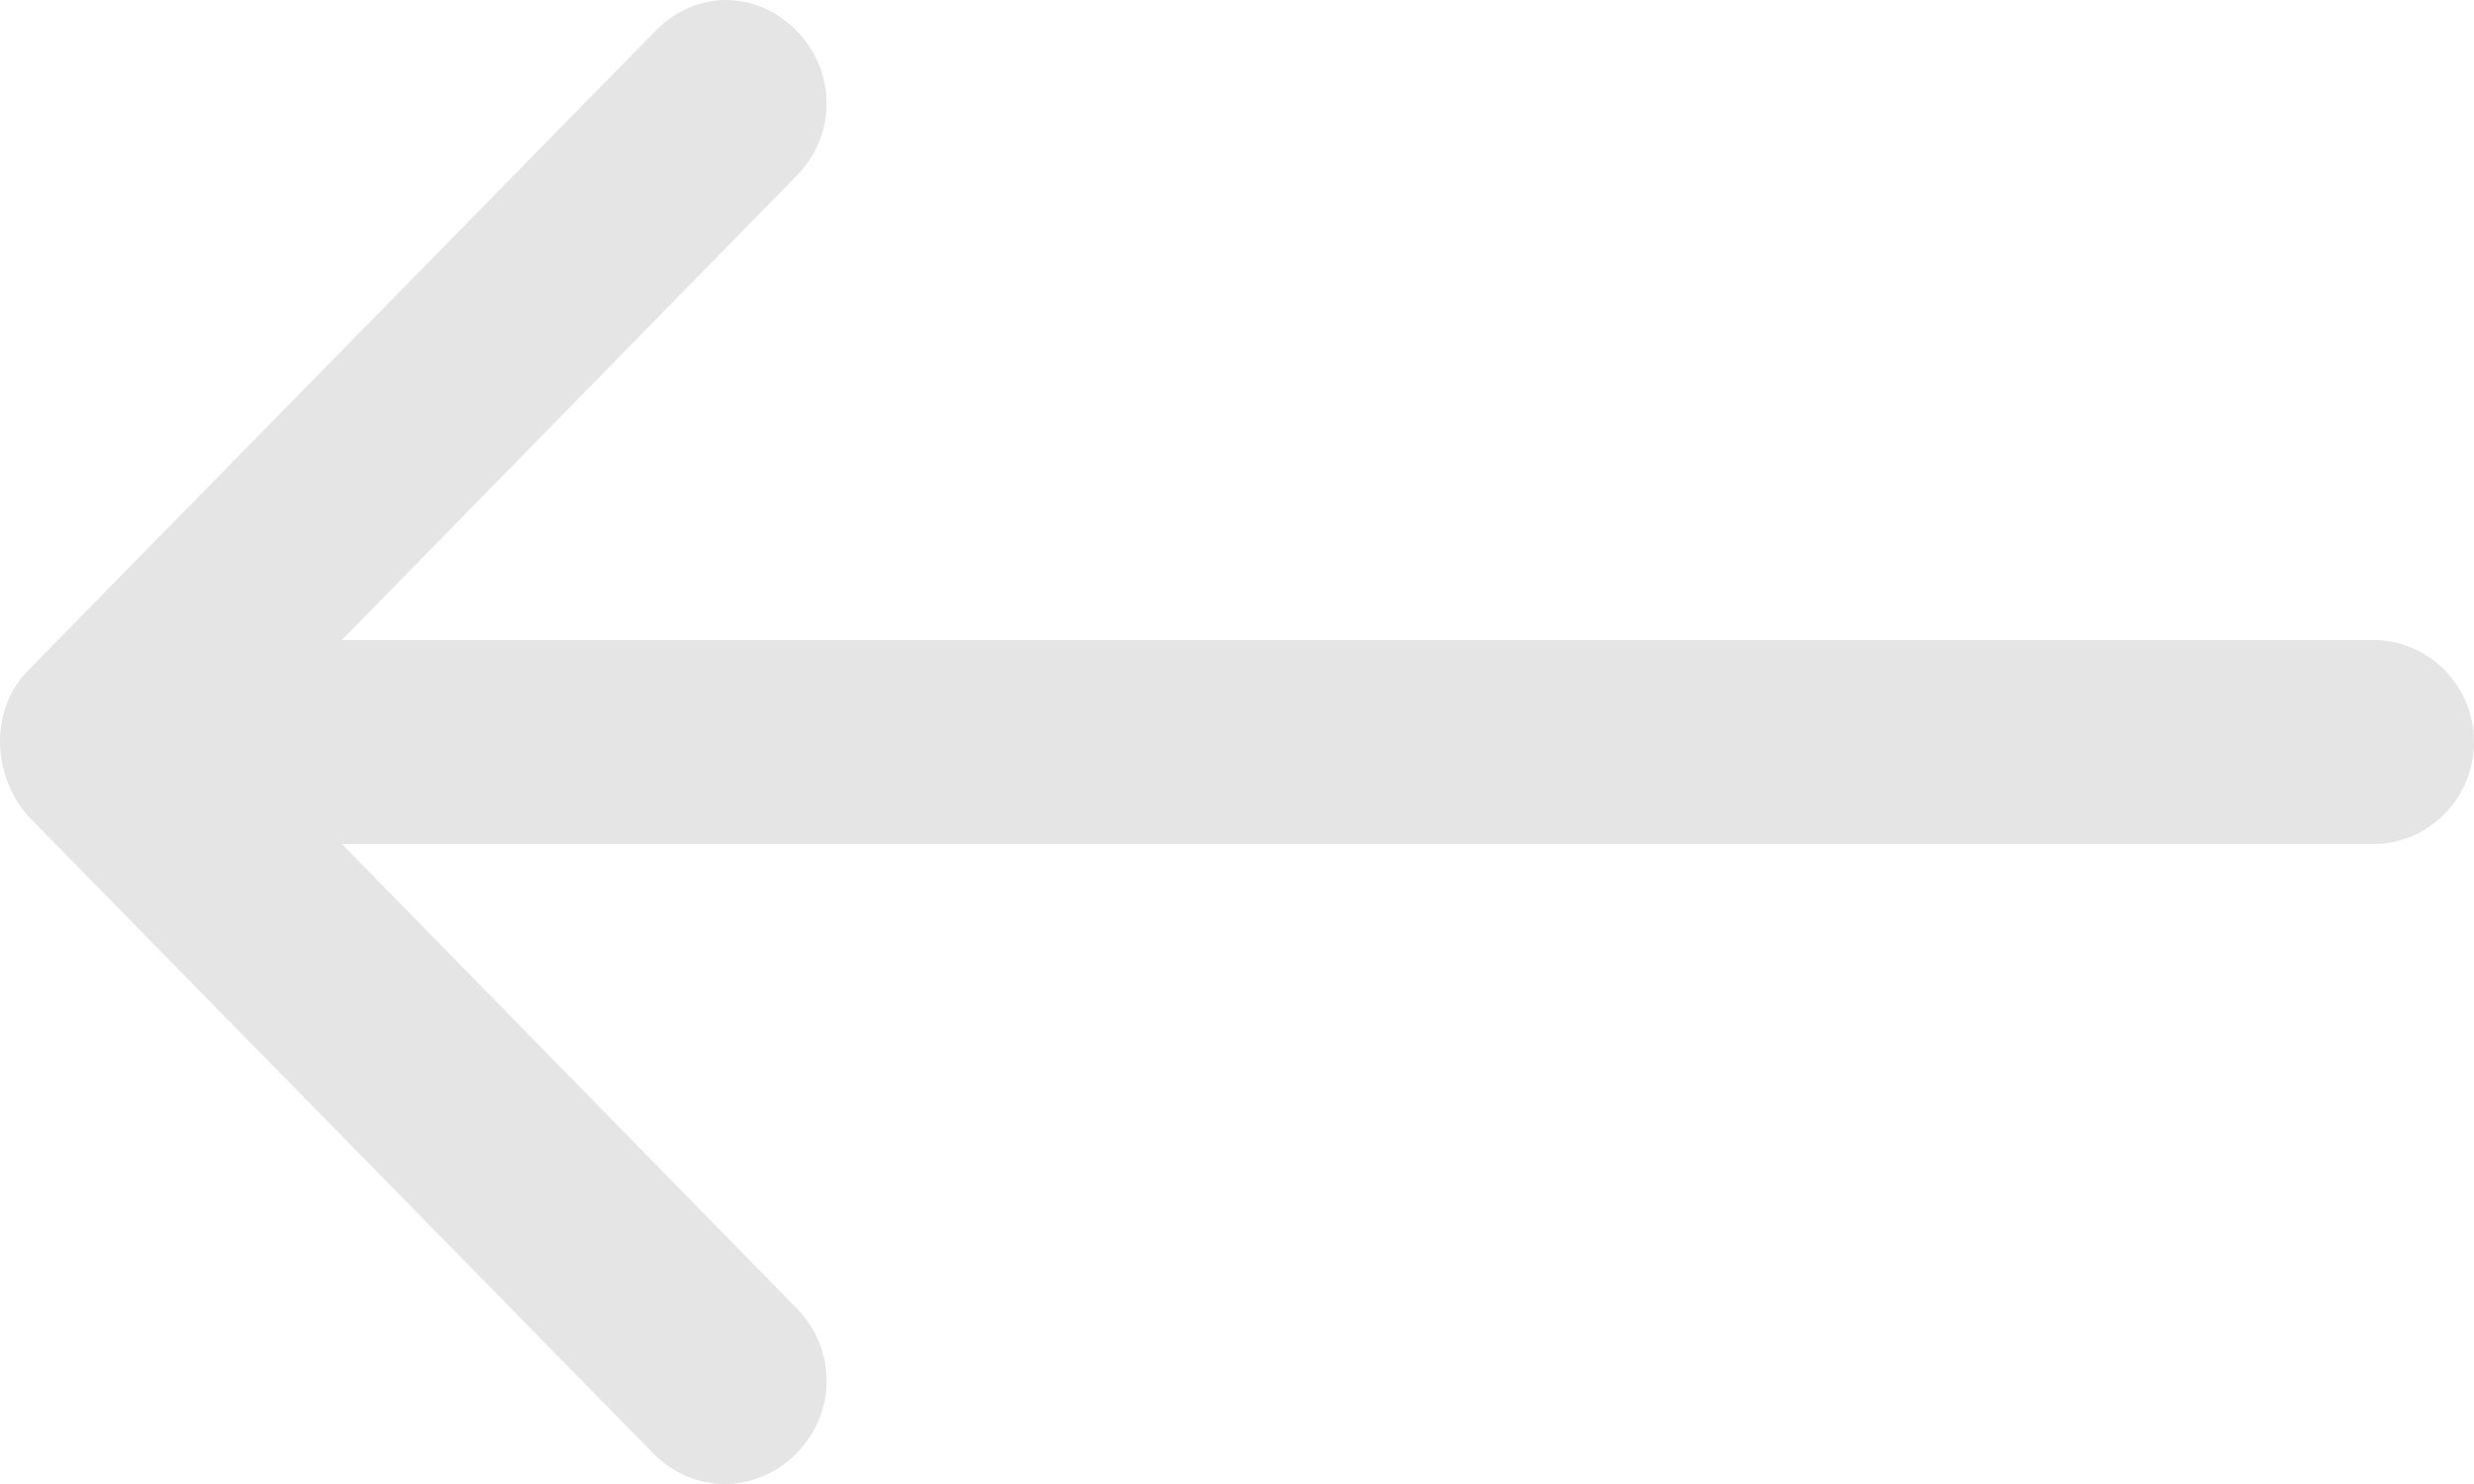
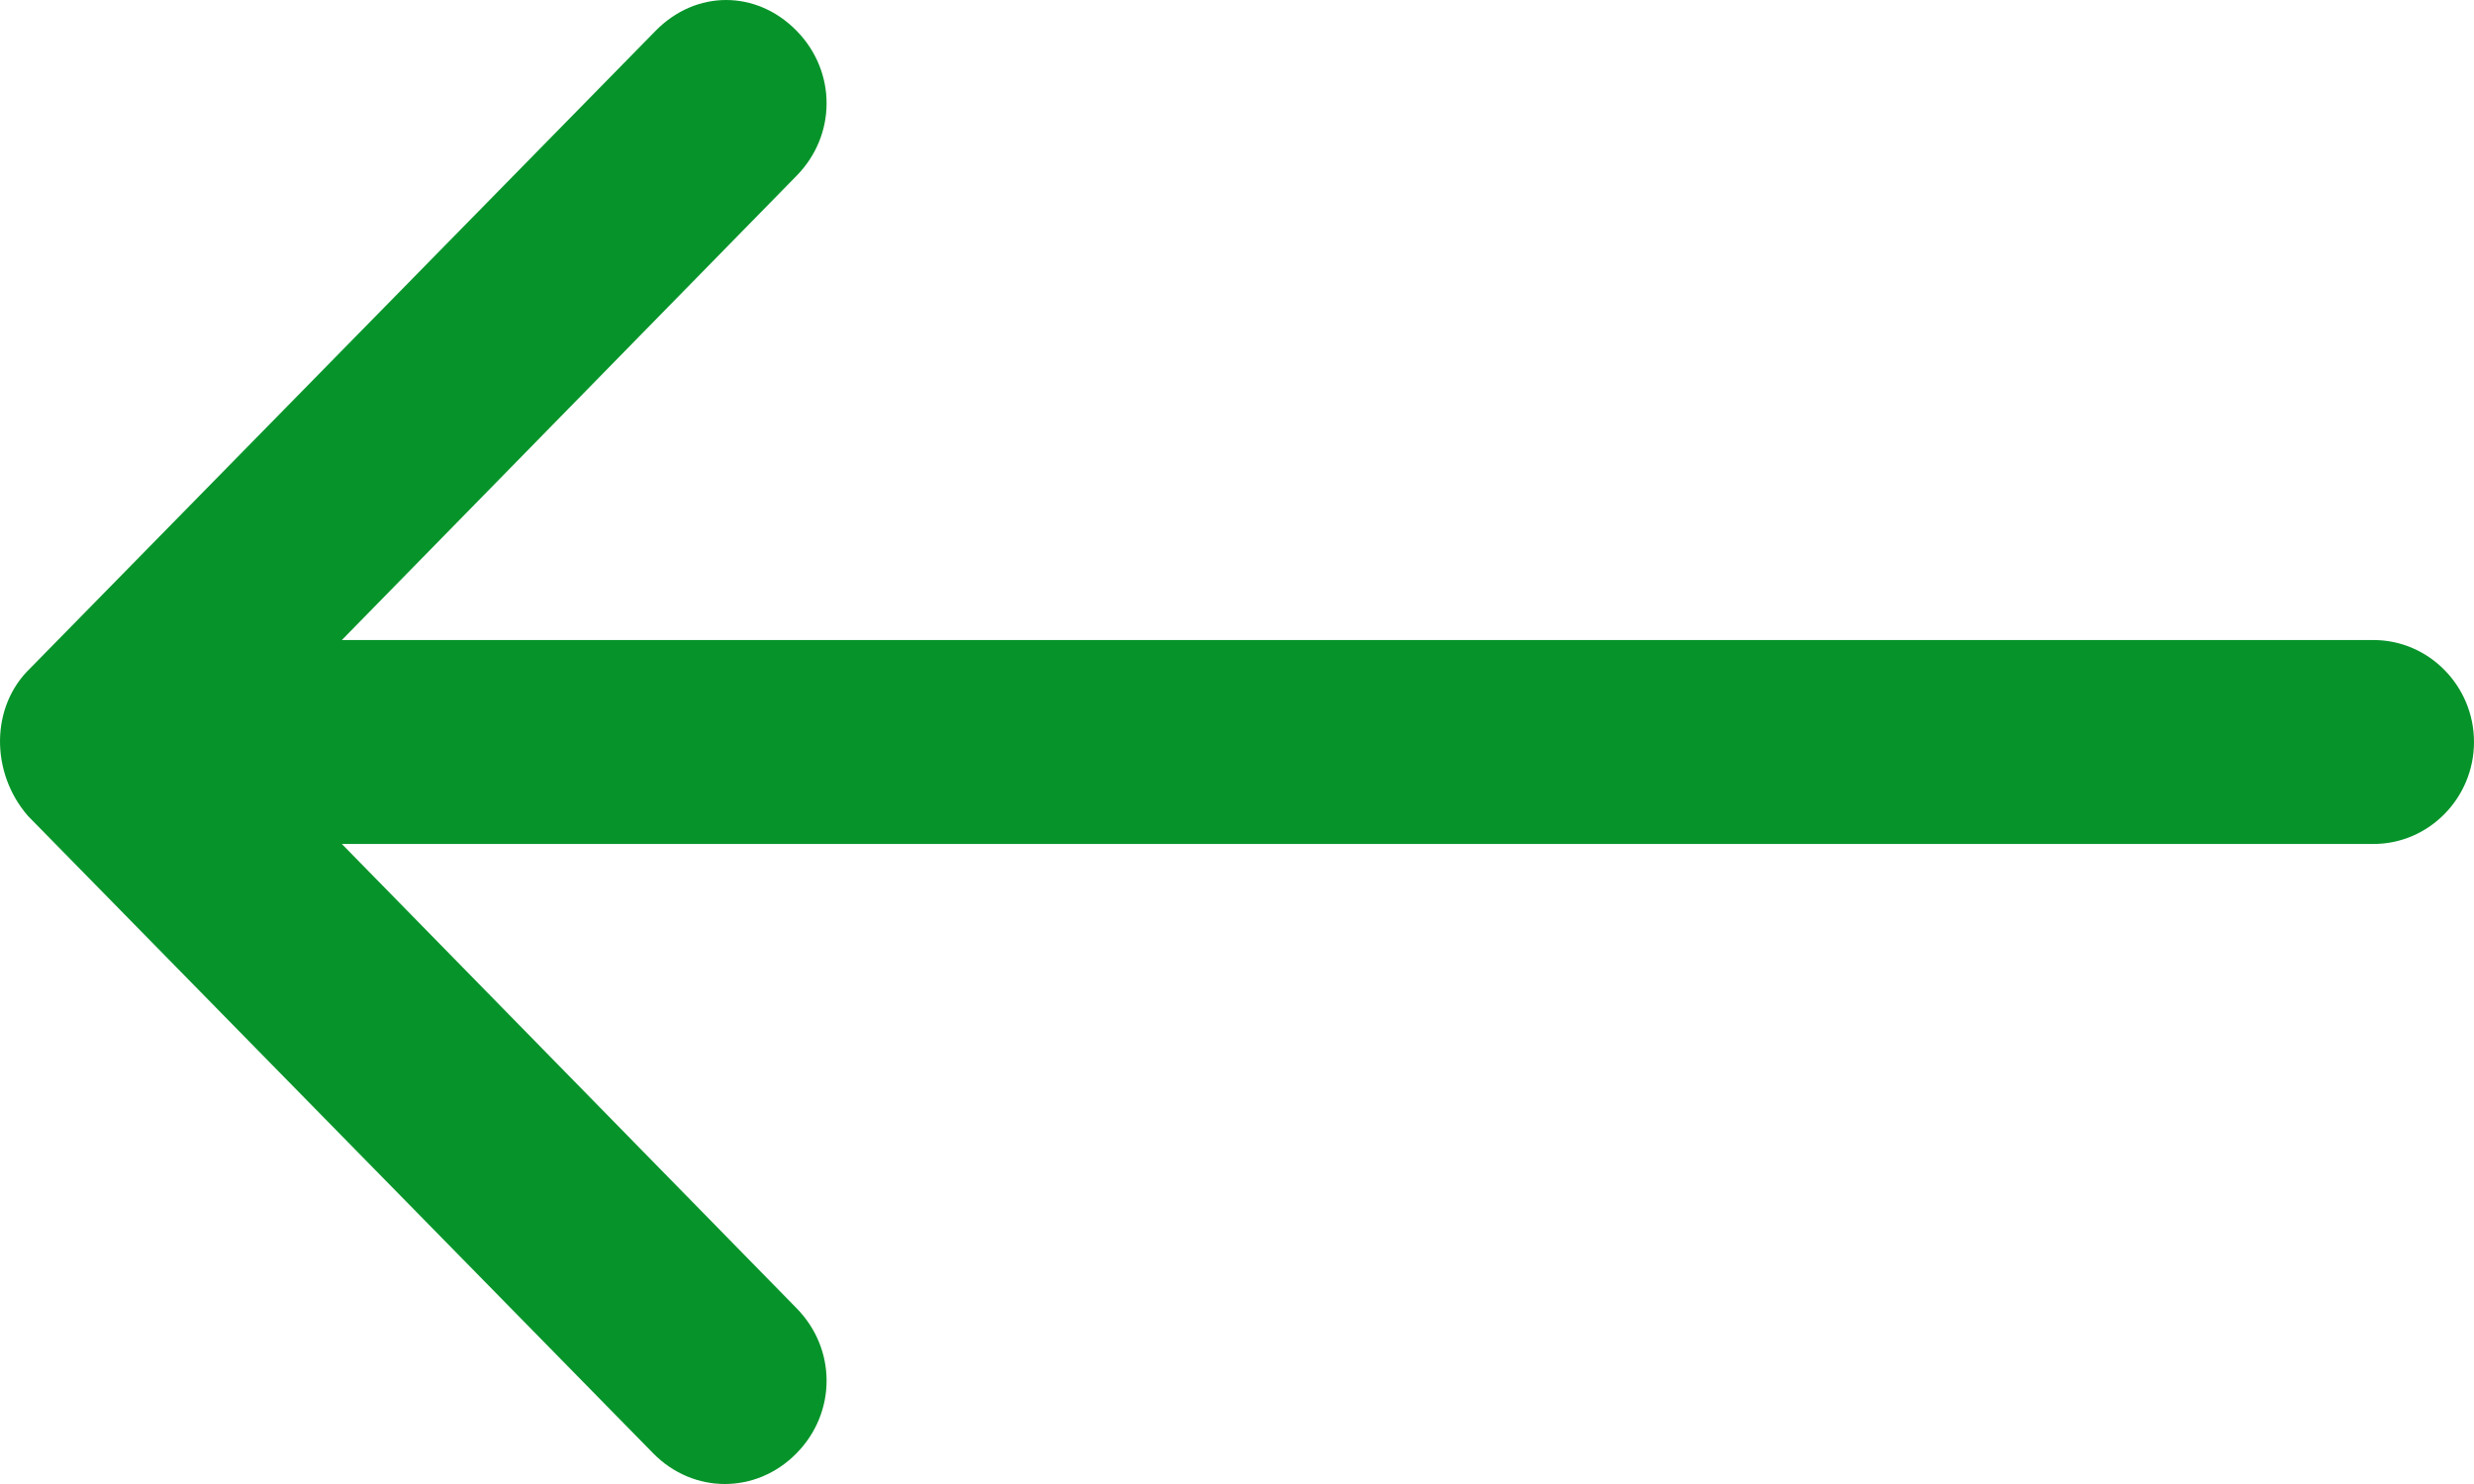
<svg xmlns="http://www.w3.org/2000/svg" width="40" height="24" viewBox="0 0 40 24" fill="none">
-   <path d="M0.492 10.804L10.603 0.495C10.928 0.165 11.334 1.90735e-06 11.74 1.90735e-06C12.146 1.90735e-06 12.552 0.165 12.877 0.495C13.527 1.155 13.527 2.186 12.877 2.845L5.527 10.351L38.376 10.351C39.269 10.351 40 11.093 40 12C40 12.907 39.269 13.649 38.376 13.649L5.527 13.649L12.877 21.155C13.527 21.814 13.527 22.845 12.877 23.505C12.227 24.165 11.212 24.165 10.562 23.505L0.452 13.196C-0.157 12.495 -0.157 11.423 0.492 10.804Z" fill="#E5E5E5" />
+   <path d="M0.492 10.804L10.603 0.495C10.928 0.165 11.334 1.90735e-06 11.74 1.90735e-06C12.146 1.90735e-06 12.552 0.165 12.877 0.495C13.527 1.155 13.527 2.186 12.877 2.845L5.527 10.351L38.376 10.351C39.269 10.351 40 11.093 40 12C40 12.907 39.269 13.649 38.376 13.649L5.527 13.649L12.877 21.155C13.527 21.814 13.527 22.845 12.877 23.505C12.227 24.165 11.212 24.165 10.562 23.505L0.452 13.196C-0.157 12.495 -0.157 11.423 0.492 10.804Z" fill="#06942A" />
</svg>
